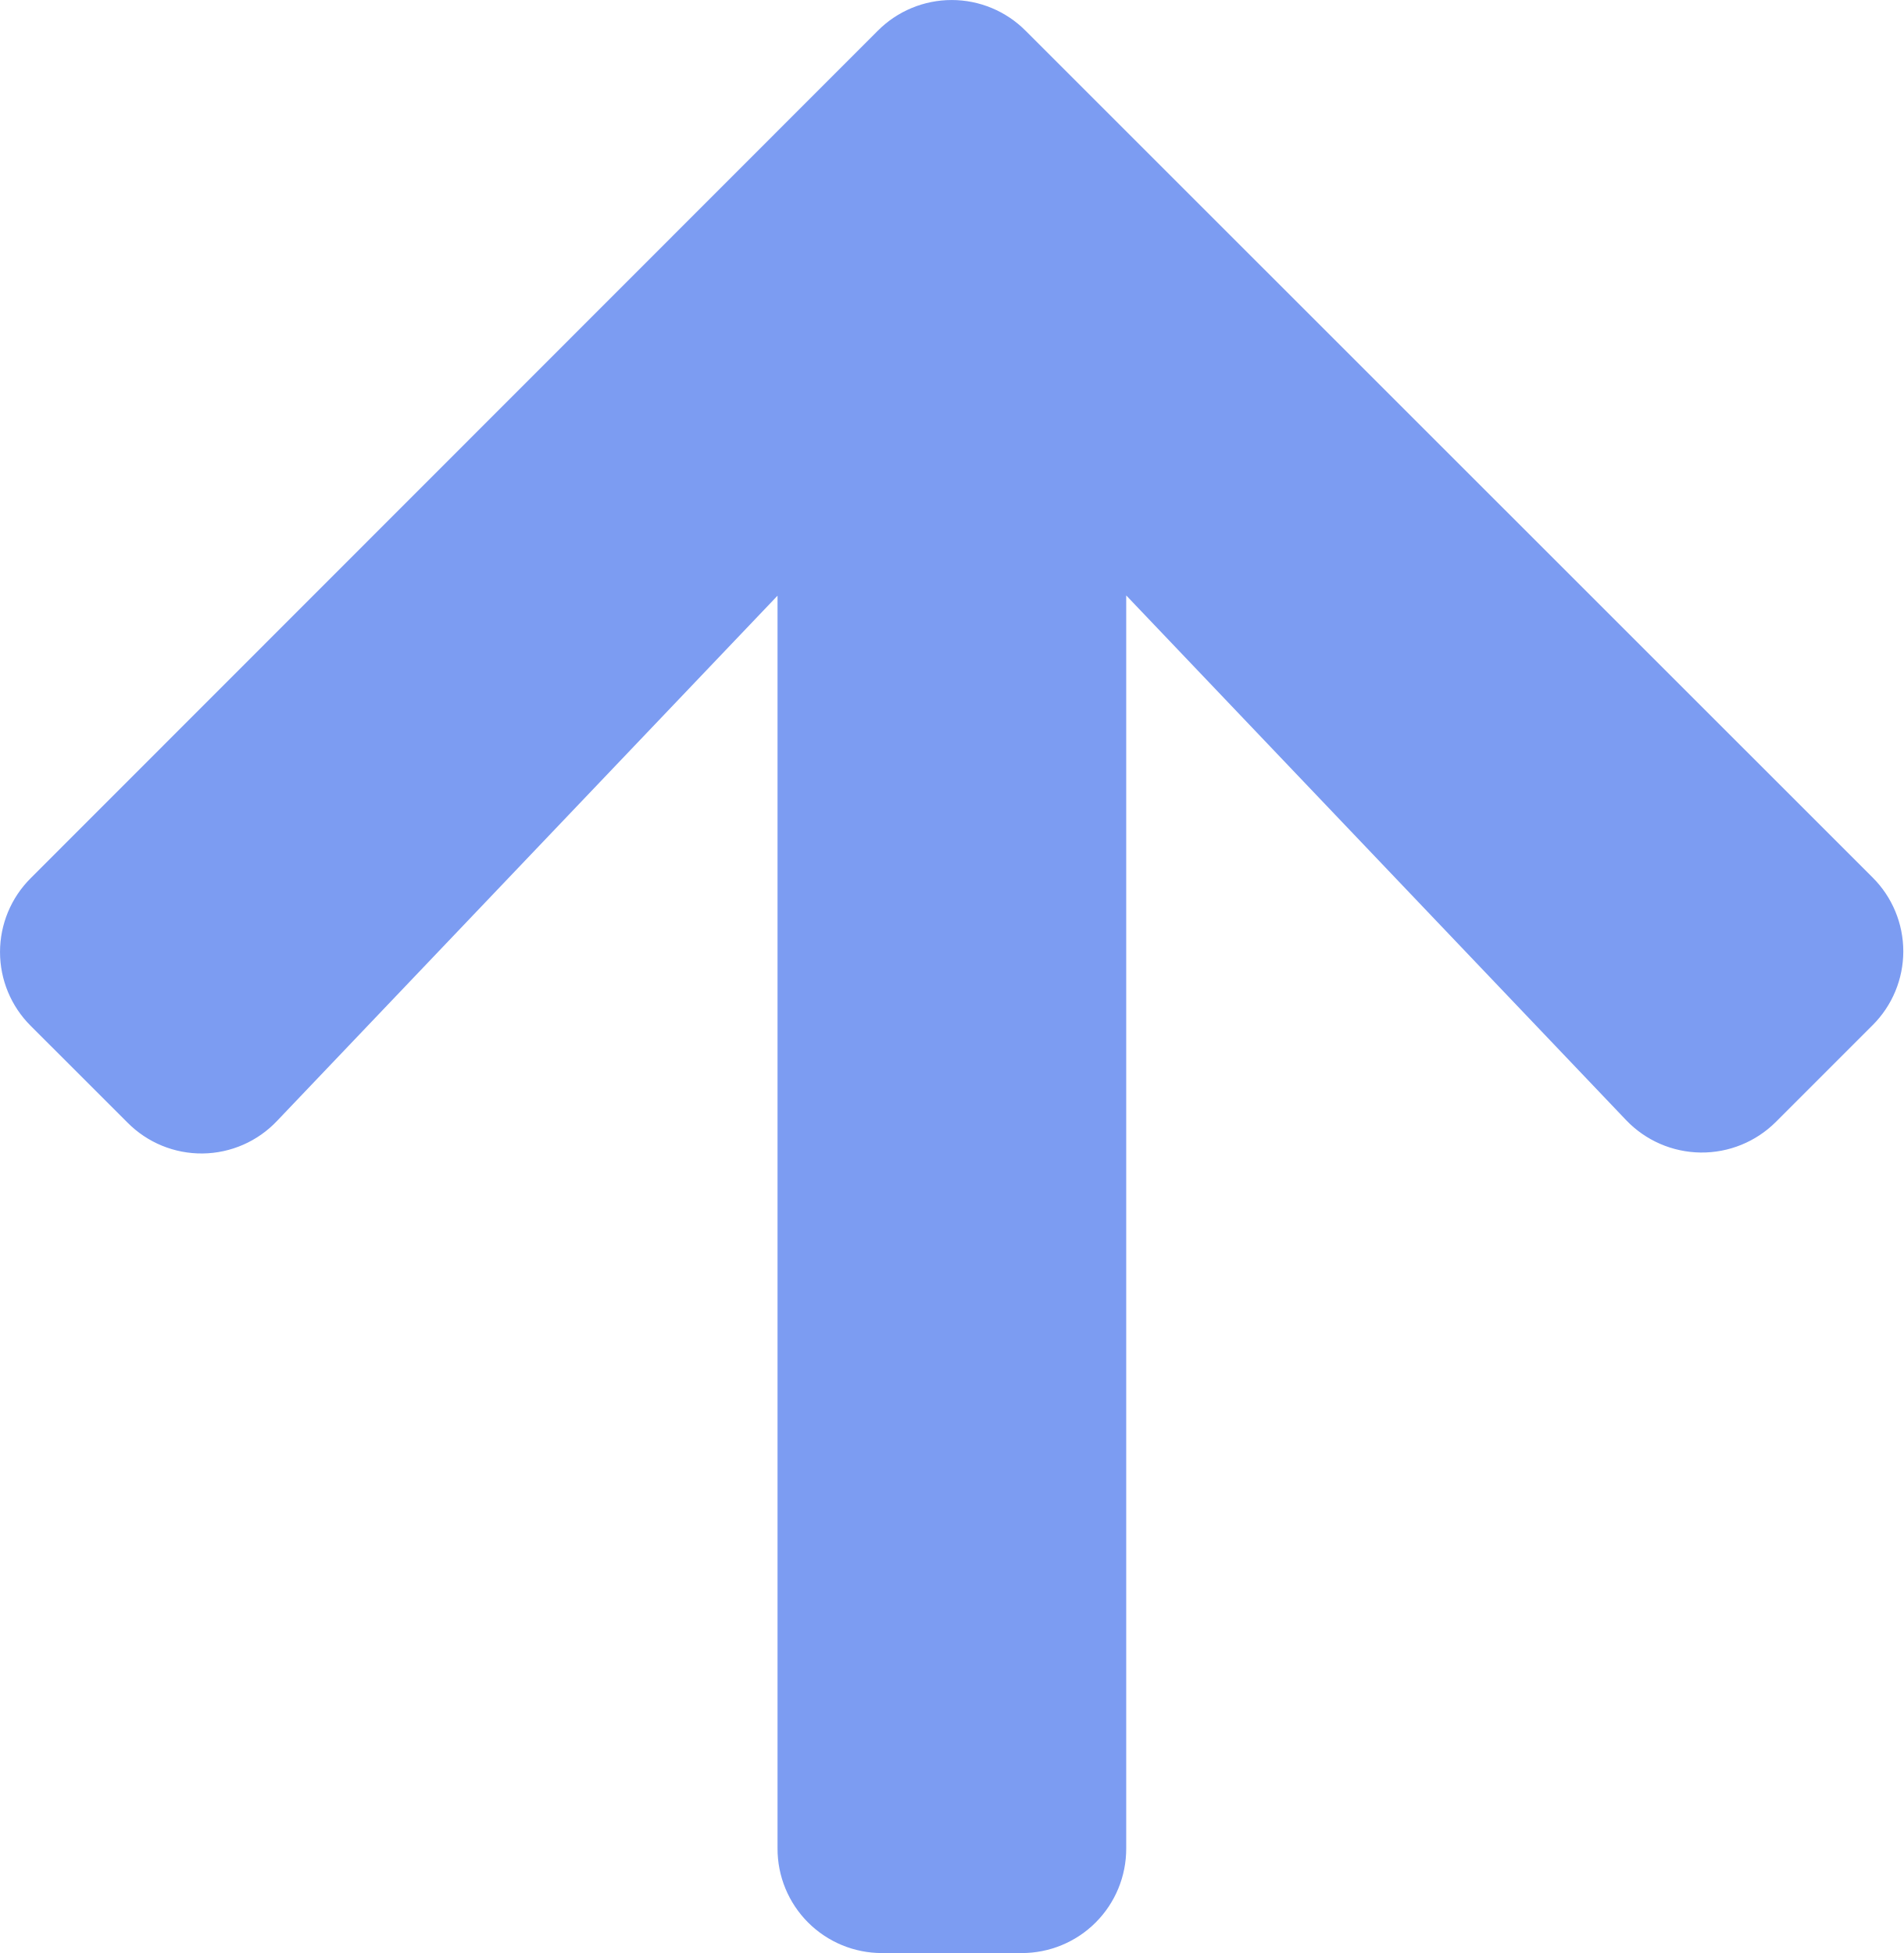
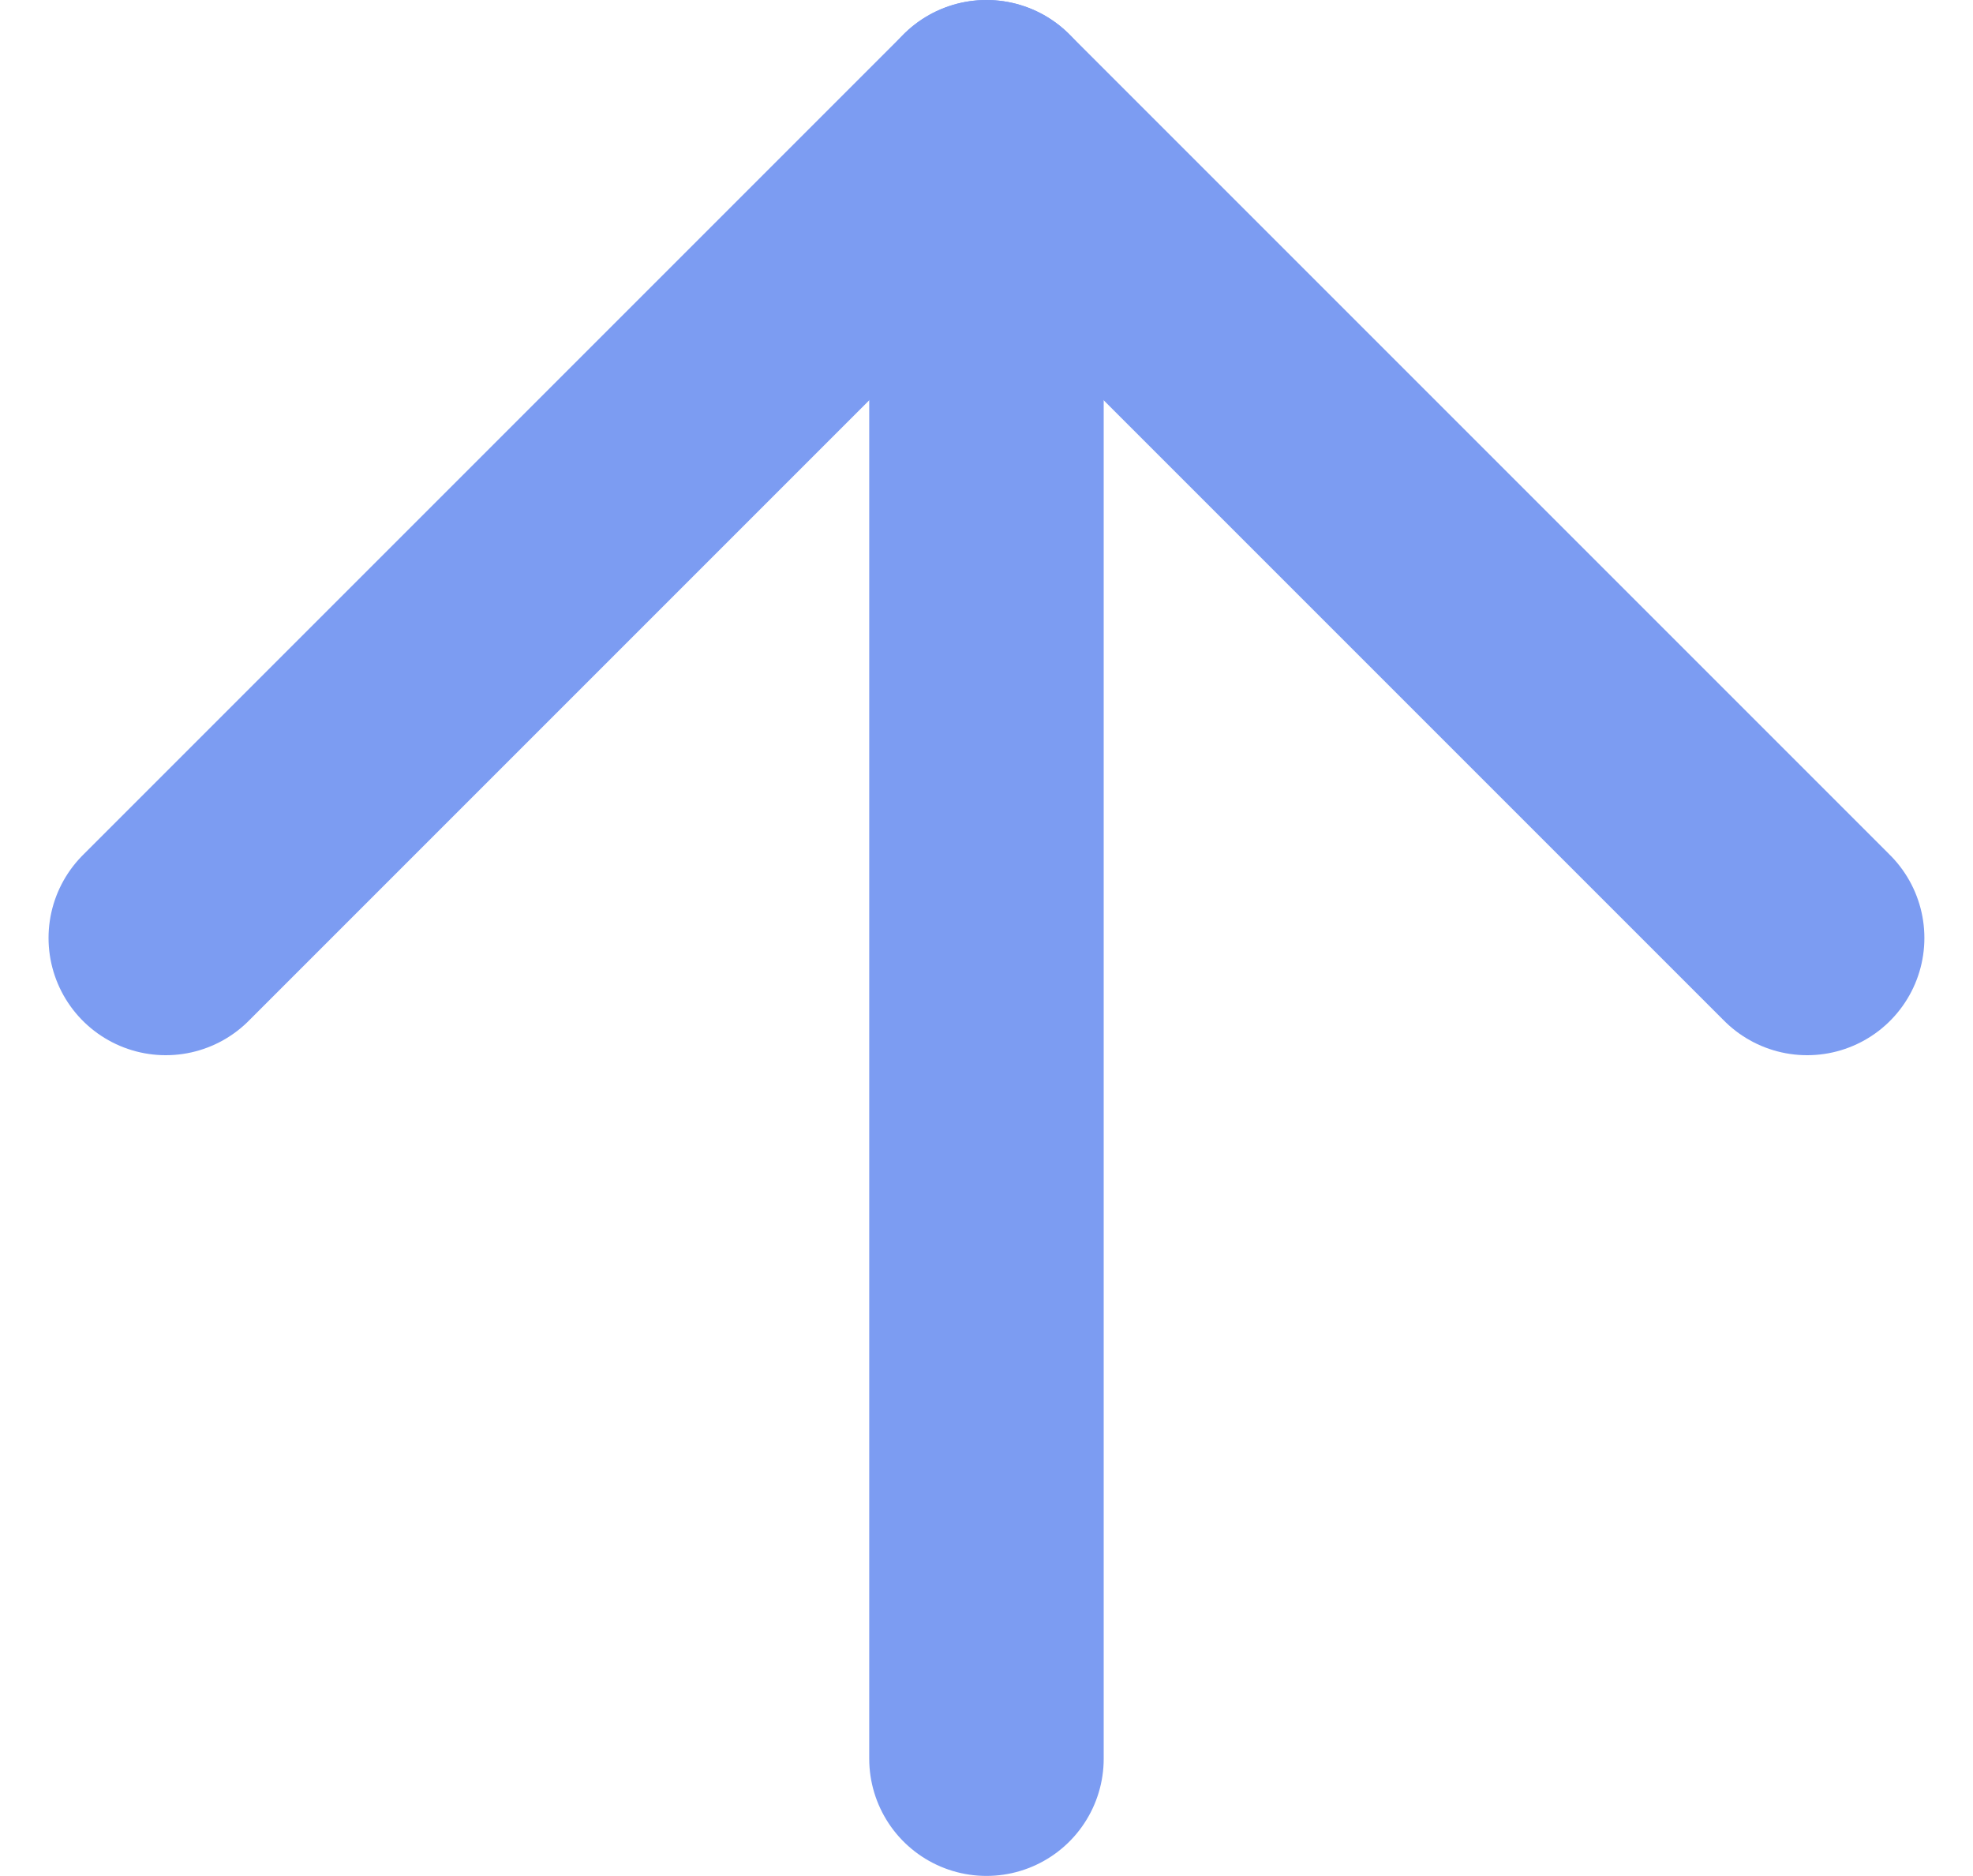
- <svg xmlns="http://www.w3.org/2000/svg" width="30.698" height="31.504" viewBox="0 0 30.698 31.504">
-   <path d="M2.454,20.355.893,18.795a1.681,1.681,0,0,1,0-2.384L14.555,2.742a1.681,1.681,0,0,1,2.384,0L30.6,16.4a1.681,1.681,0,0,1,0,2.384l-1.561,1.561a1.689,1.689,0,0,1-2.412-.028l-8.065-8.466V32.063a1.683,1.683,0,0,1-1.687,1.688h-2.25a1.683,1.683,0,0,1-1.687-1.687V11.855L4.866,20.327a1.677,1.677,0,0,1-2.412.028Z" transform="translate(-0.397 -2.246)" fill="#7c9cf2" />
+ <svg xmlns="http://www.w3.org/2000/svg" width="25.243" height="24" viewBox="0 0 25.243 24">
+   <g transform="translate(-5.379 -6)">
+     <path d="M18,28.5V7.5" fill="none" stroke="#7c9cf2" stroke-linecap="round" stroke-linejoin="round" stroke-width="3" />
+     <path d="M7.5,18,18,7.5,28.5,18" fill="none" stroke="#7c9cf2" stroke-linecap="round" stroke-linejoin="round" stroke-width="3" />
+   </g>
</svg>
